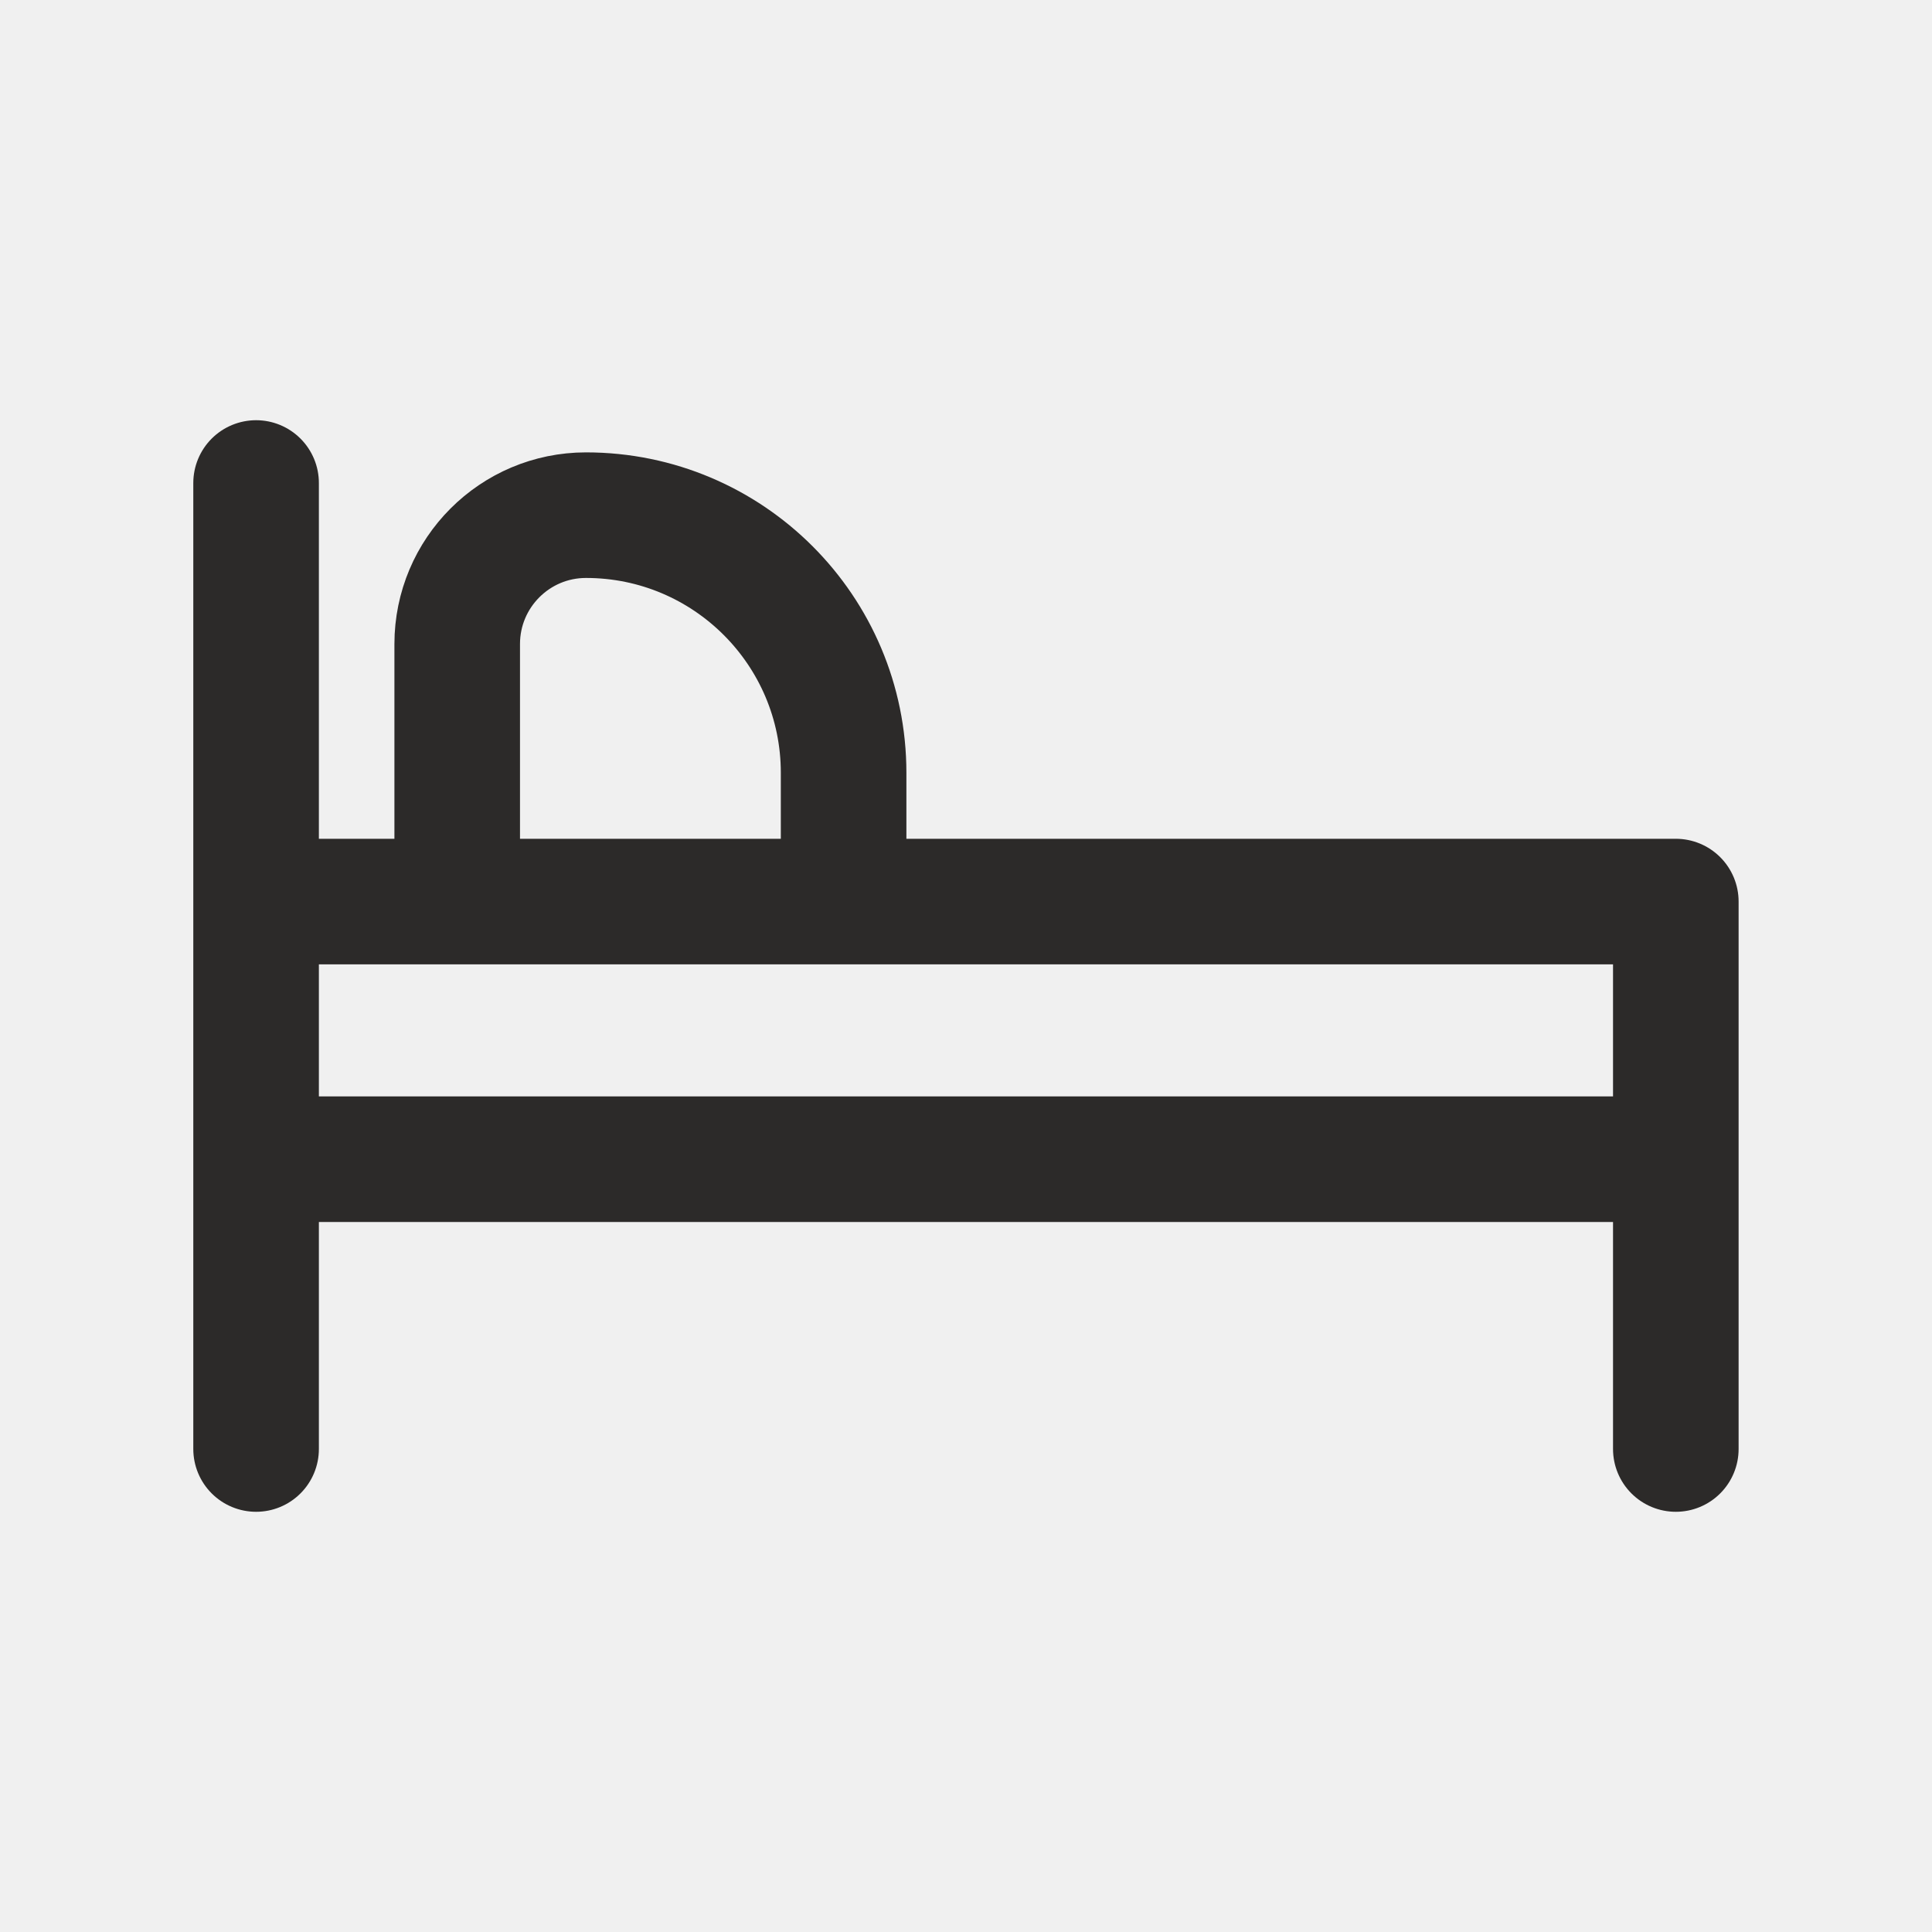
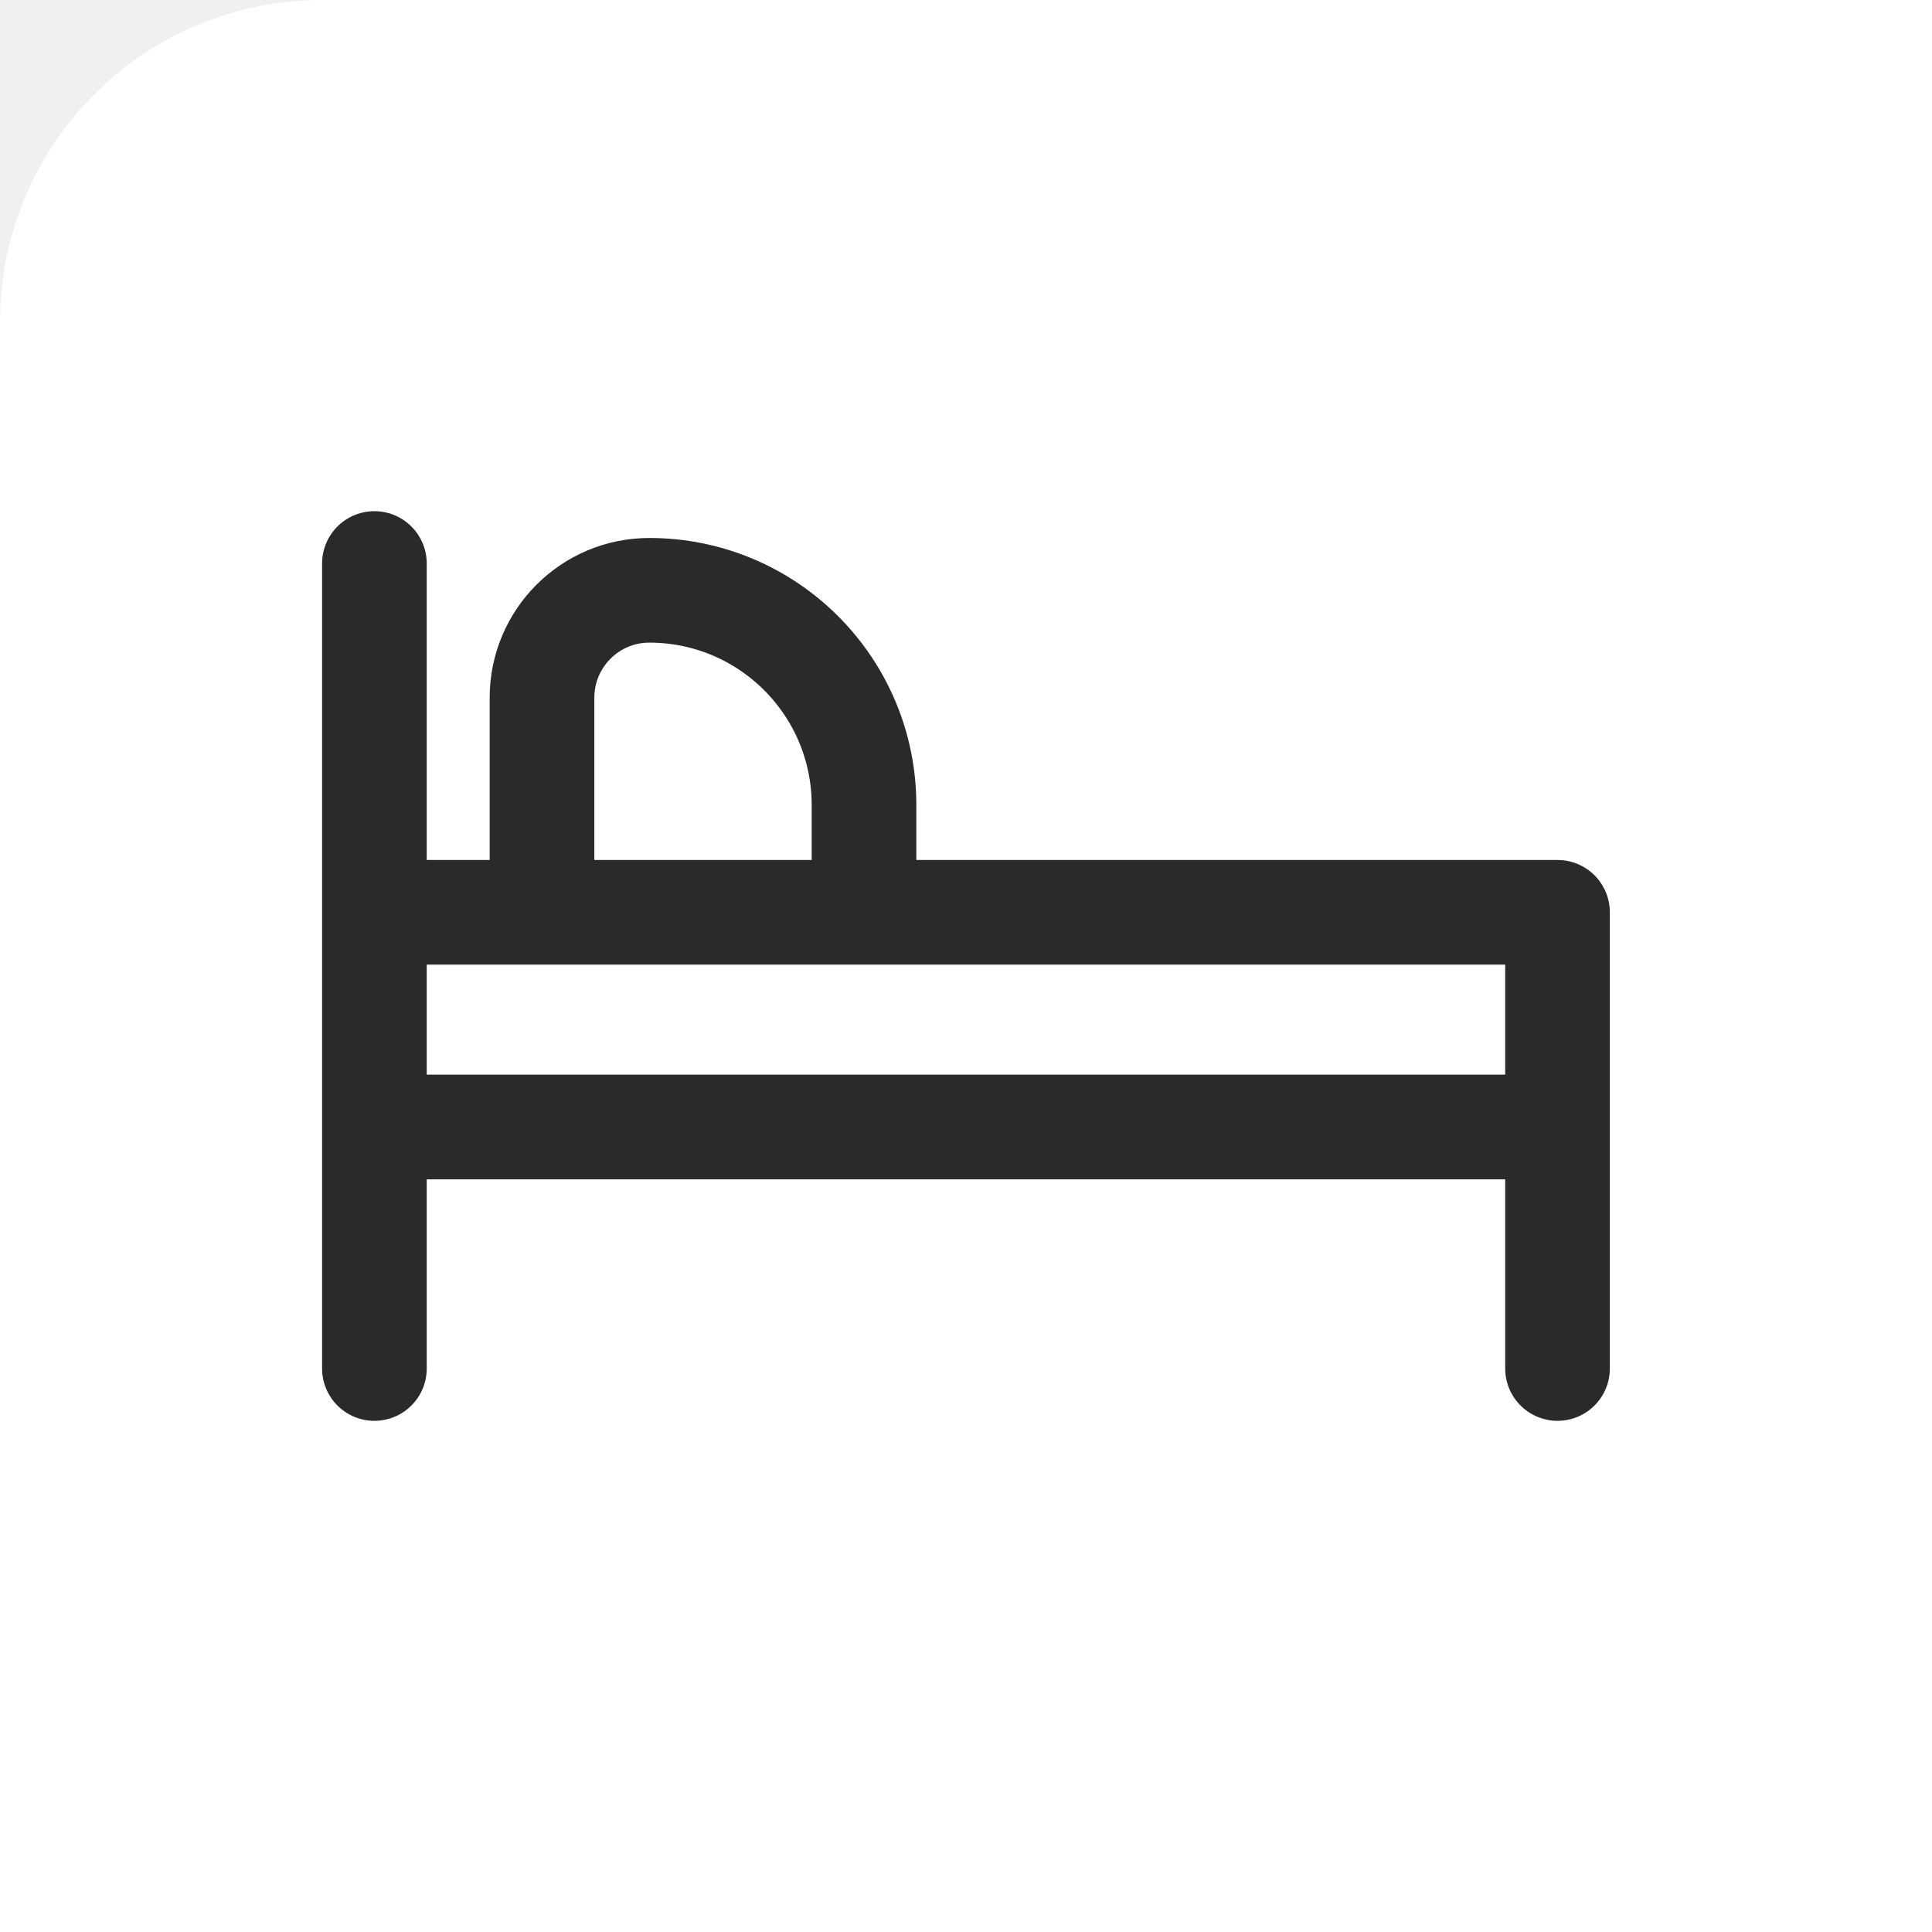
- <svg xmlns="http://www.w3.org/2000/svg" width="20" height="20" viewBox="0 0 20 20" fill="none">
-   <path d="M2.651 15V12M2.651 12V9.333M2.651 12H17.348M2.651 9.333V5M2.651 9.333H4.733M4.733 9.333V6.667C4.733 5.93 5.33 5.333 6.066 5.333C7.539 5.333 8.733 6.527 8.733 8V9.333M4.733 9.333H8.733M8.733 9.333H17.348V12M17.348 15V12" stroke="#2C2A29" stroke-width="1.3" stroke-linecap="round" stroke-linejoin="round" />
+ <svg xmlns="http://www.w3.org/2000/svg" width="24" height="24" viewBox="0 0 24 24" fill="none">
+   <path d="M0 4C0 1.791 1.791 0 4 0H24V24H0V4Z" fill="white" />
+   <path d="M4.651 17V14M4.651 14V11.333M4.651 14H19.348M4.651 11.333V7M4.651 11.333H6.733M6.733 11.333V8.667C6.733 7.93 7.33 7.333 8.066 7.333C9.539 7.333 10.733 8.527 10.733 10V11.333M6.733 11.333H10.733M10.733 11.333H19.348V14M19.348 17V14" stroke="#2C2A29" stroke-width="1.3" stroke-linecap="round" stroke-linejoin="round" />
</svg>
